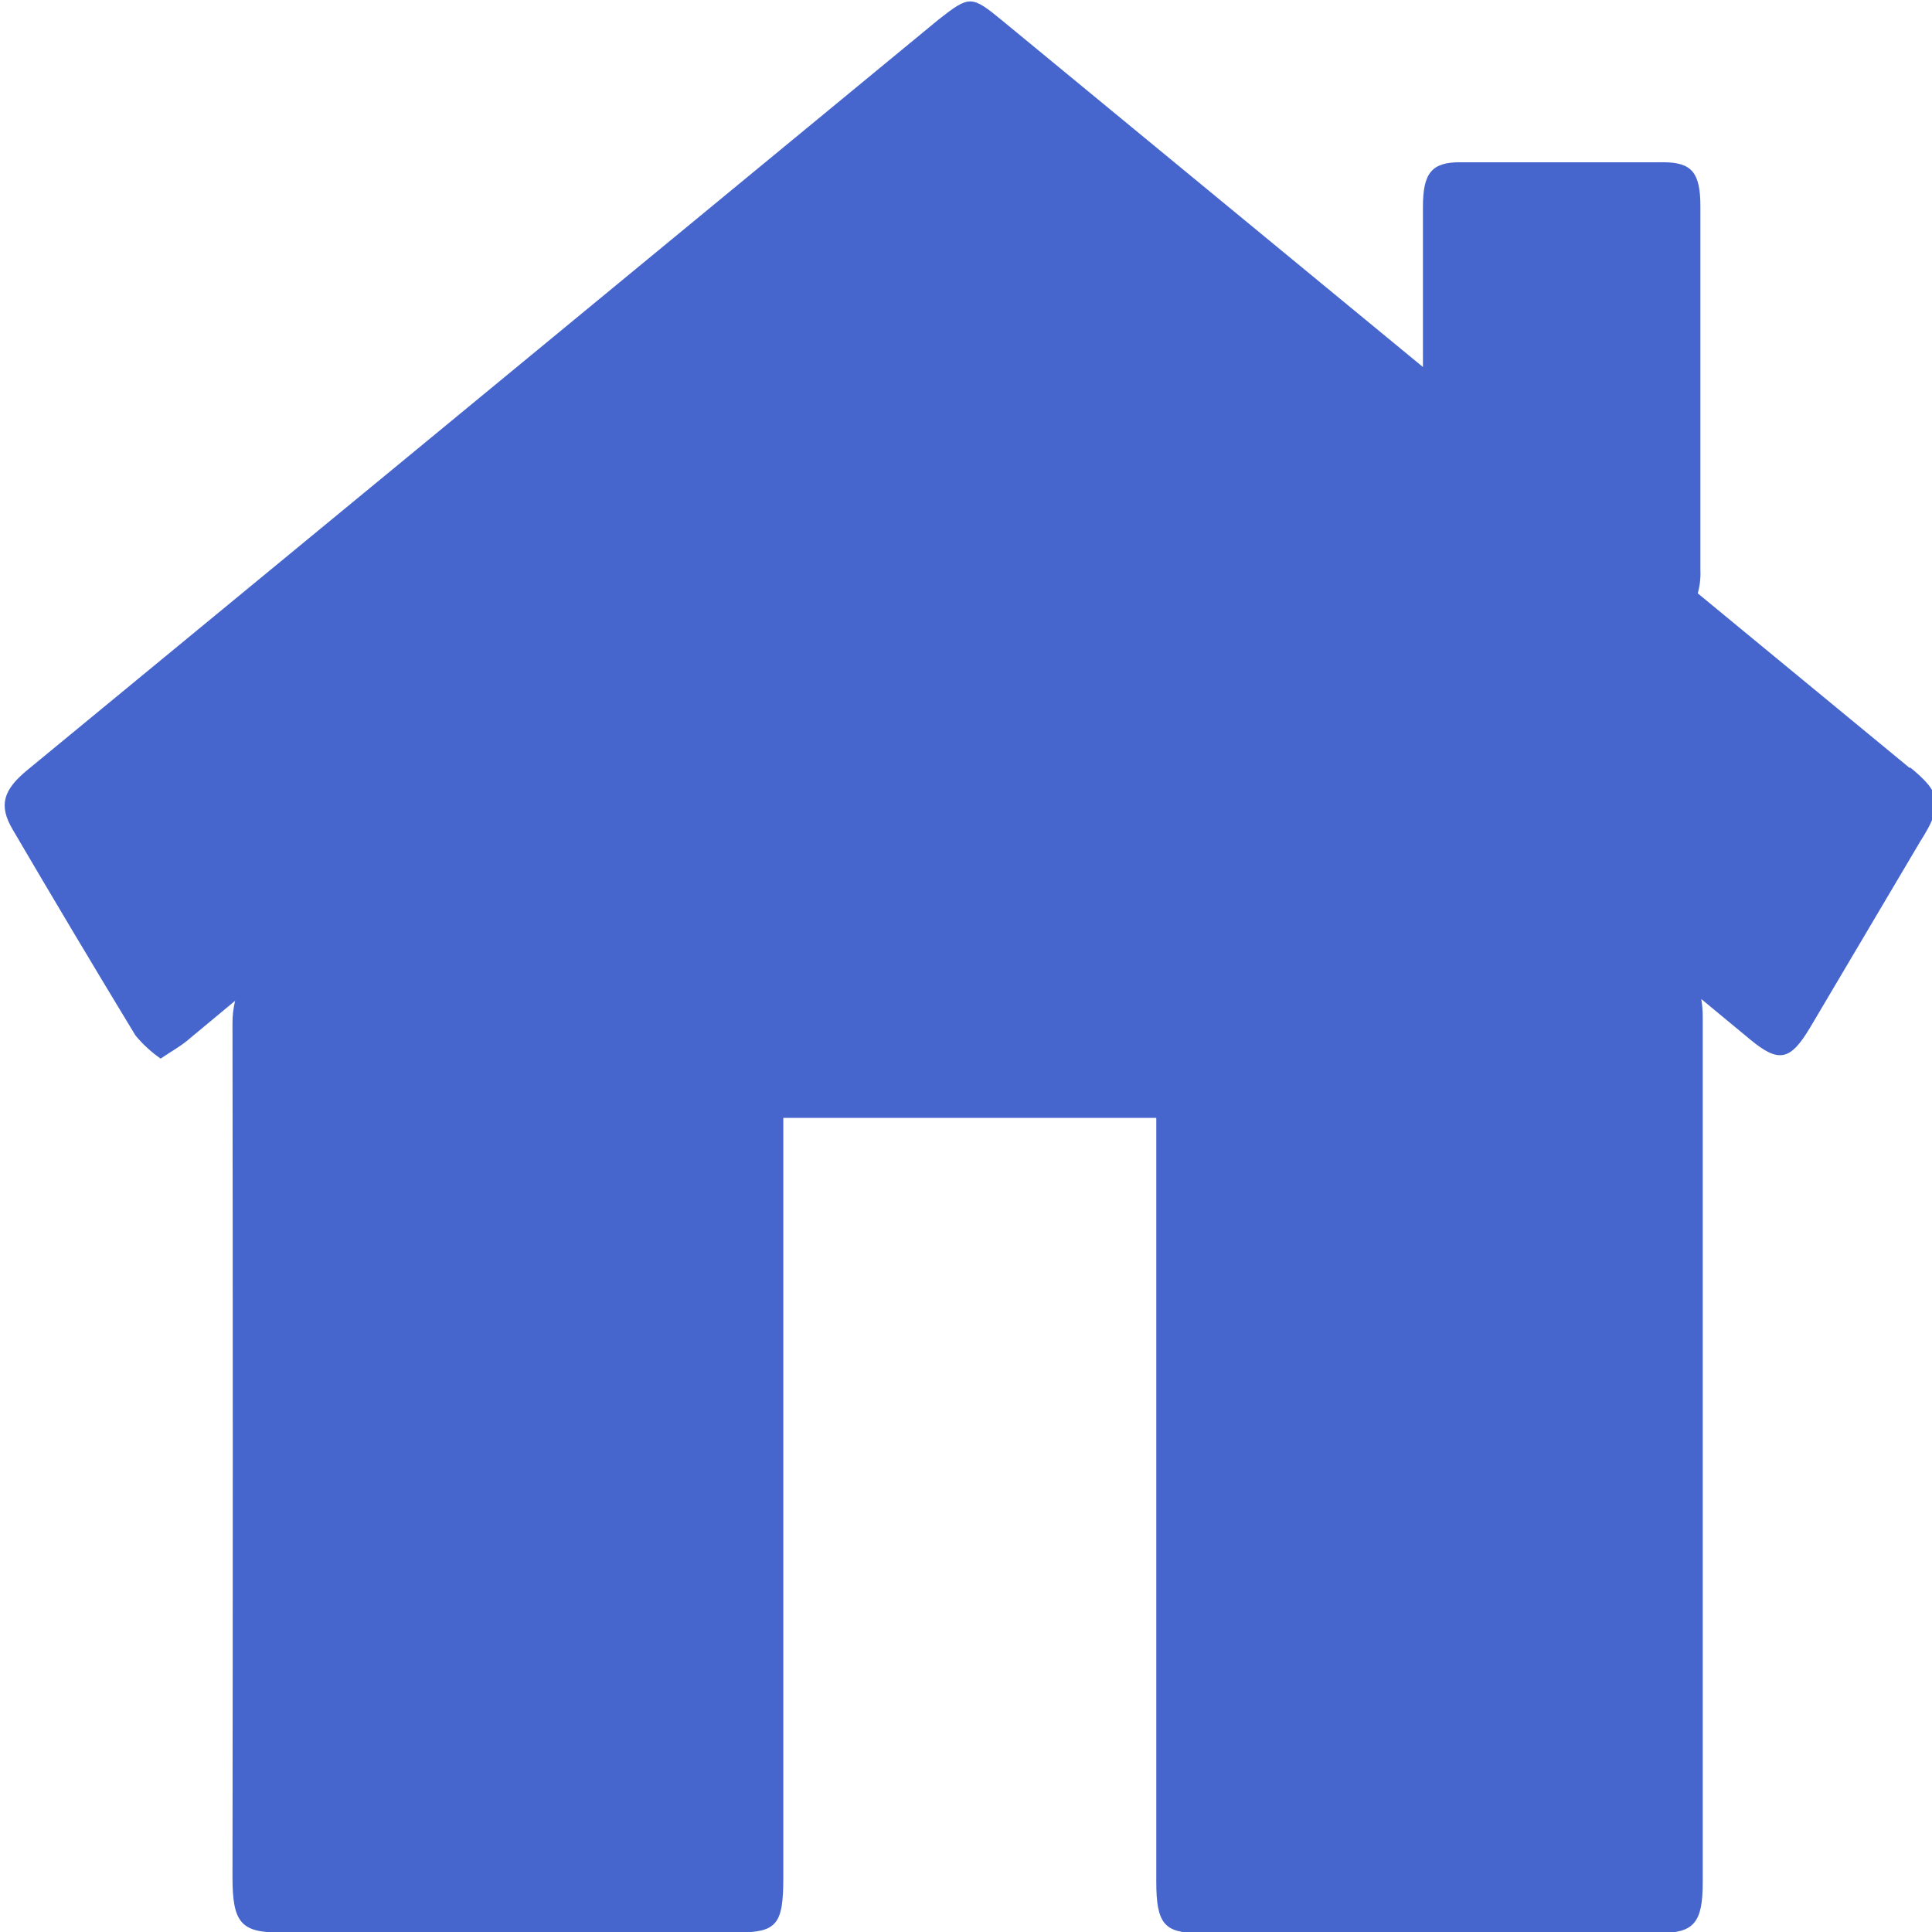
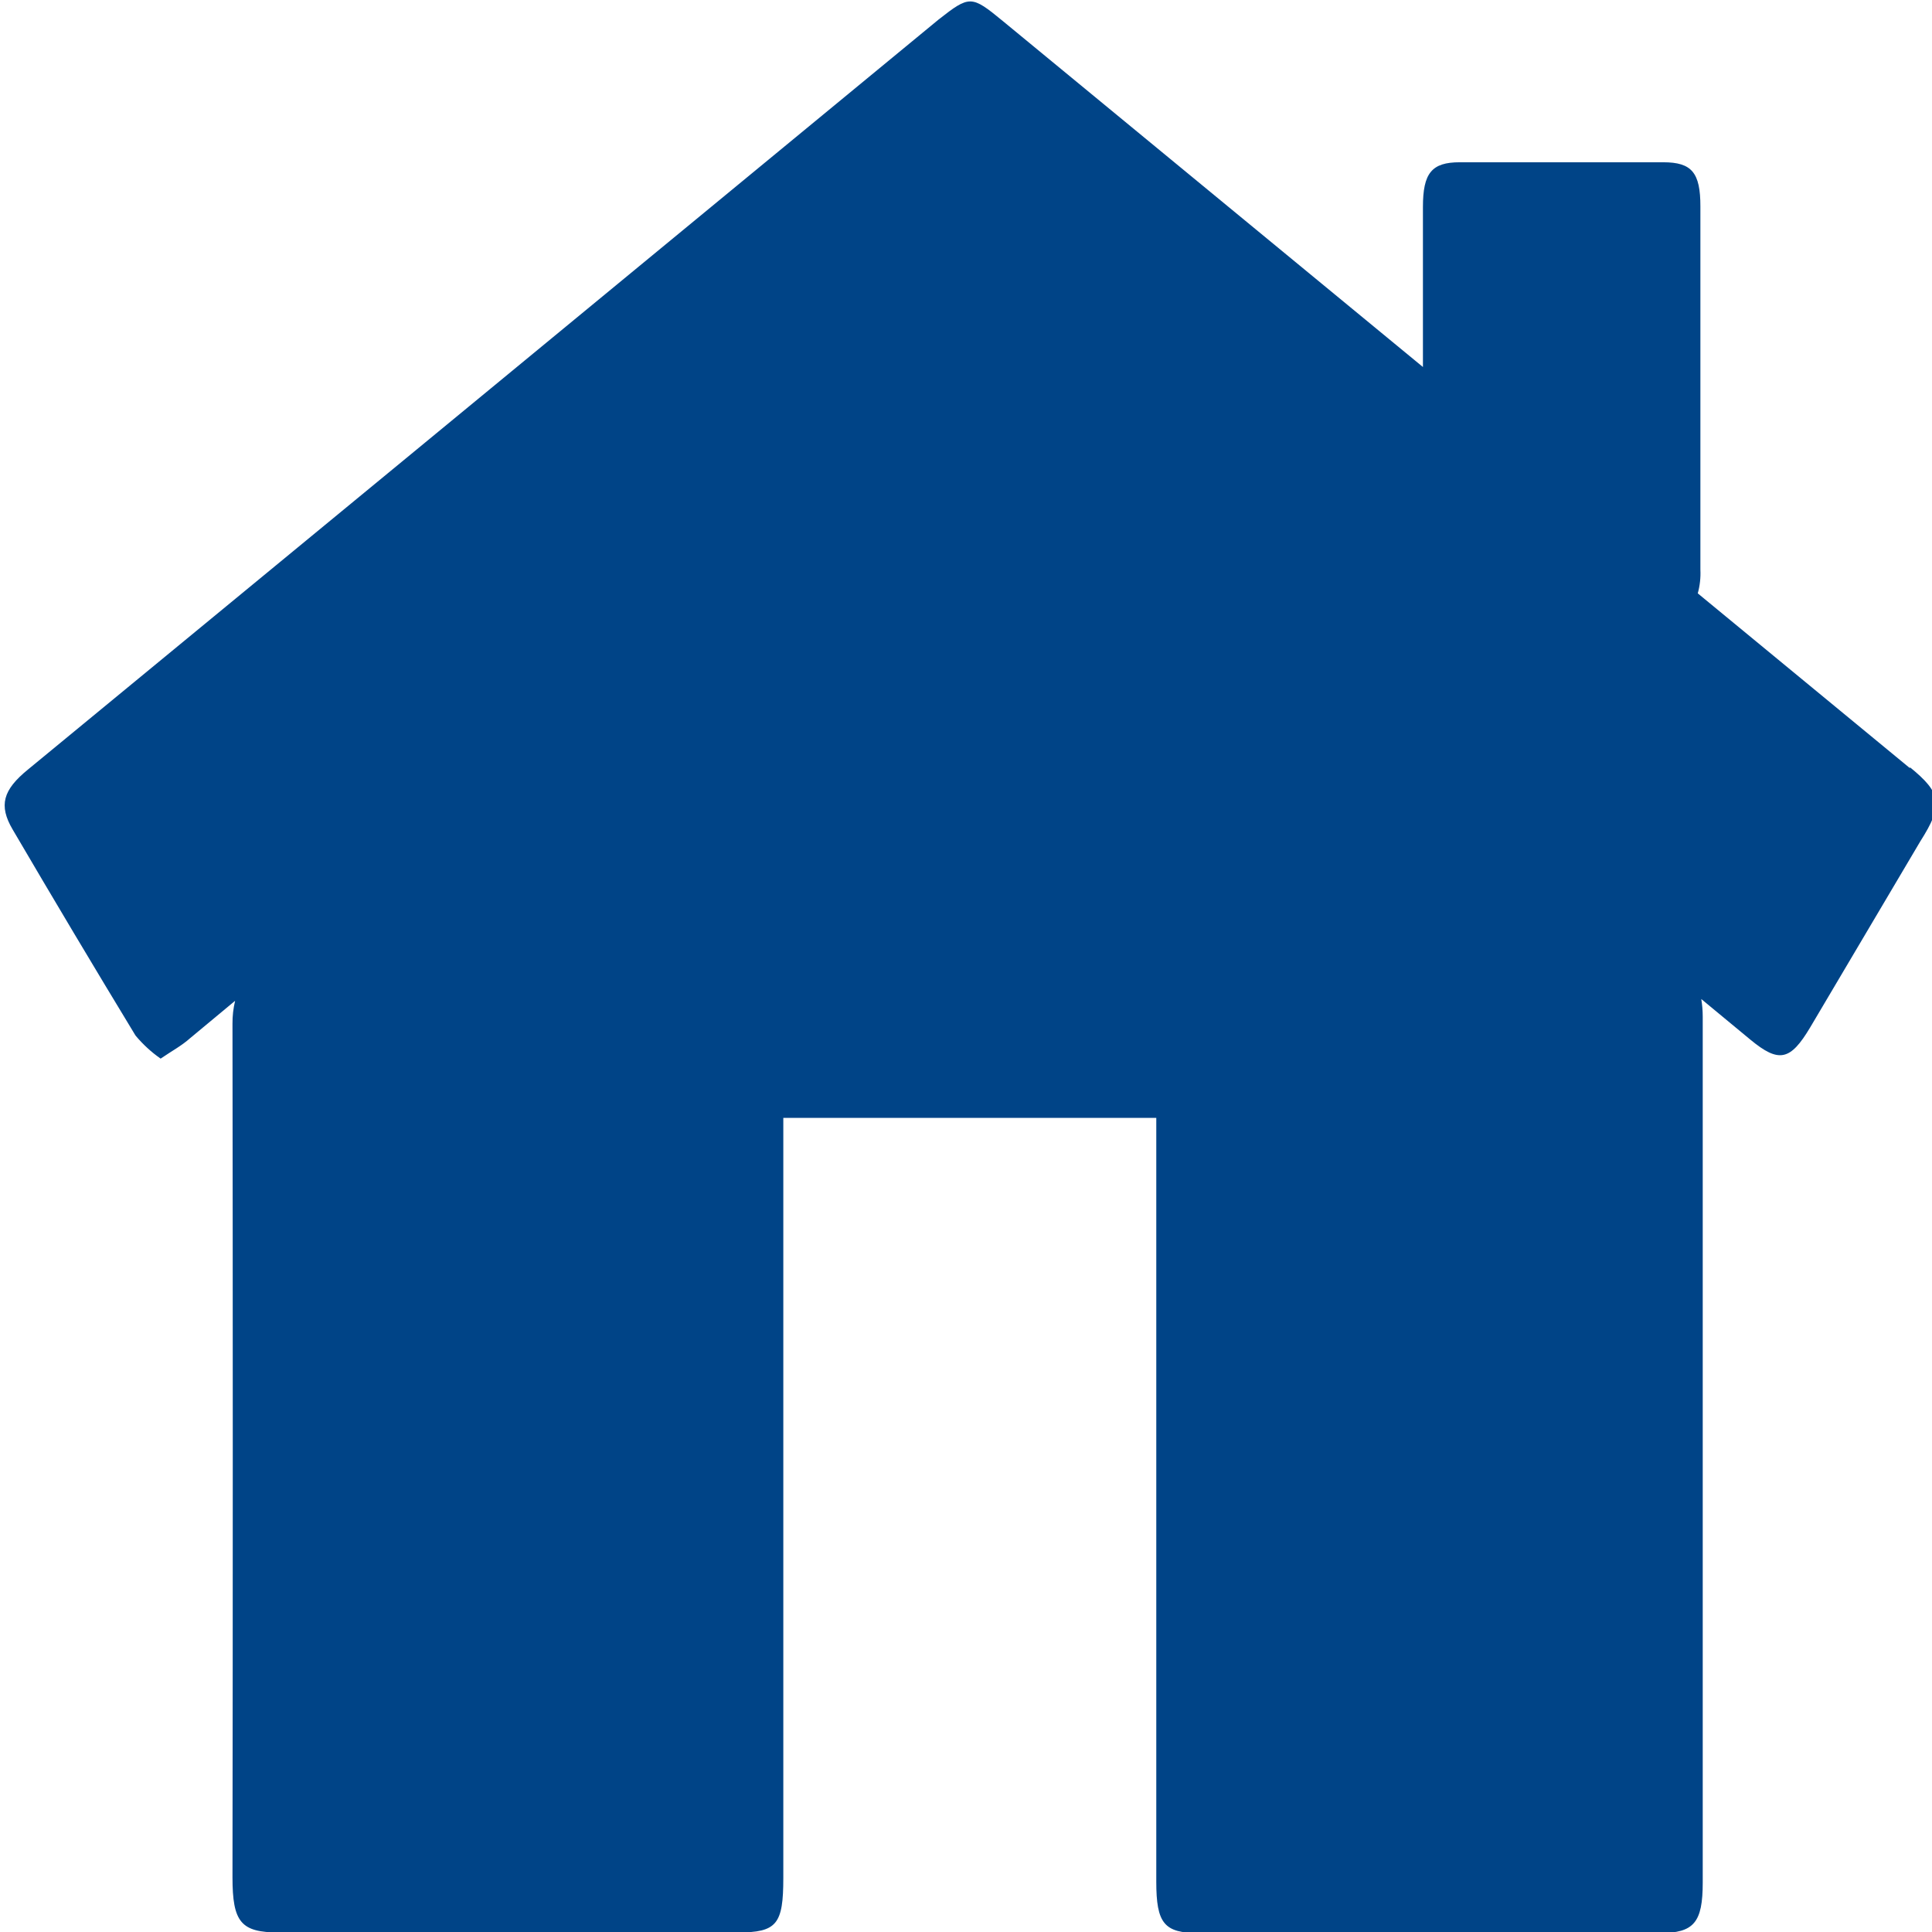
<svg xmlns="http://www.w3.org/2000/svg" id="svg733" version="1.1" viewBox="0 0 6.615 6.615" height="25" width="25">
  <defs id="defs727" />
  <g transform="translate(0,-290.3854)" id="layer1">
-     <path style="fill:#4666CD;stroke-width:0.408" d="m 6.54,293.016 -0.727,-0.599 a 0.189,0.221 0 0 0 0.009,-0.081 c 0,-0.207 0,-0.415 0,-0.622 0,-0.207 0,-0.415 0,-0.622 0,-0.115 -0.029,-0.151 -0.127,-0.151 -0.232,0 -0.465,0 -0.697,0 -0.096,0 -0.126,0.037 -0.126,0.153 v 0.548 l -1.439,-1.185 c -0.107,-0.088 -0.113,-0.088 -0.219,-0.005 l -1.839,1.515 q -0.638,0.525 -1.279,1.053 c -0.086,0.07 -0.101,0.123 -0.053,0.205 q 0.208,0.355 0.421,0.706 a 0.421,0.492 0 0 0 0.086,0.079 c 0.038,-0.026 0.072,-0.044 0.101,-0.07 l 0.154,-0.128 a 0.239,0.28 0 0 0 -0.009,0.079 q 0.002,1.46 0,2.922 c 0,0.154 0.029,0.189 0.159,0.189 H 2.526 c 0.134,0 0.156,-0.028 0.156,-0.187 v -2.602 h 1.277 v 2.615 c 0,0.143 0.027,0.176 0.145,0.176 h 1.579 c 0.117,0 0.147,-0.036 0.147,-0.173 q 0,-1.483 0,-2.965 a 0.268,0.314 0 0 0 -0.005,-0.06 l 0.168,0.139 c 0.098,0.081 0.137,0.072 0.205,-0.042 l 0.377,-0.637 c 0.08,-0.126 0.073,-0.165 -0.036,-0.254 z" id="home" />
+     <path style="fill:#004487;stroke-width:0.408" d="m 6.54,293.016 -0.727,-0.599 a 0.189,0.221 0 0 0 0.009,-0.081 c 0,-0.207 0,-0.415 0,-0.622 0,-0.207 0,-0.415 0,-0.622 0,-0.115 -0.029,-0.151 -0.127,-0.151 -0.232,0 -0.465,0 -0.697,0 -0.096,0 -0.126,0.037 -0.126,0.153 v 0.548 l -1.439,-1.185 c -0.107,-0.088 -0.113,-0.088 -0.219,-0.005 l -1.839,1.515 q -0.638,0.525 -1.279,1.053 c -0.086,0.07 -0.101,0.123 -0.053,0.205 q 0.208,0.355 0.421,0.706 a 0.421,0.492 0 0 0 0.086,0.079 c 0.038,-0.026 0.072,-0.044 0.101,-0.07 l 0.154,-0.128 a 0.239,0.28 0 0 0 -0.009,0.079 q 0.002,1.46 0,2.922 c 0,0.154 0.029,0.189 0.159,0.189 H 2.526 c 0.134,0 0.156,-0.028 0.156,-0.187 v -2.602 h 1.277 v 2.615 c 0,0.143 0.027,0.176 0.145,0.176 h 1.579 c 0.117,0 0.147,-0.036 0.147,-0.173 q 0,-1.483 0,-2.965 a 0.268,0.314 0 0 0 -0.005,-0.06 l 0.168,0.139 c 0.098,0.081 0.137,0.072 0.205,-0.042 l 0.377,-0.637 c 0.08,-0.126 0.073,-0.165 -0.036,-0.254 z" id="home" />
  </g>
</svg>
